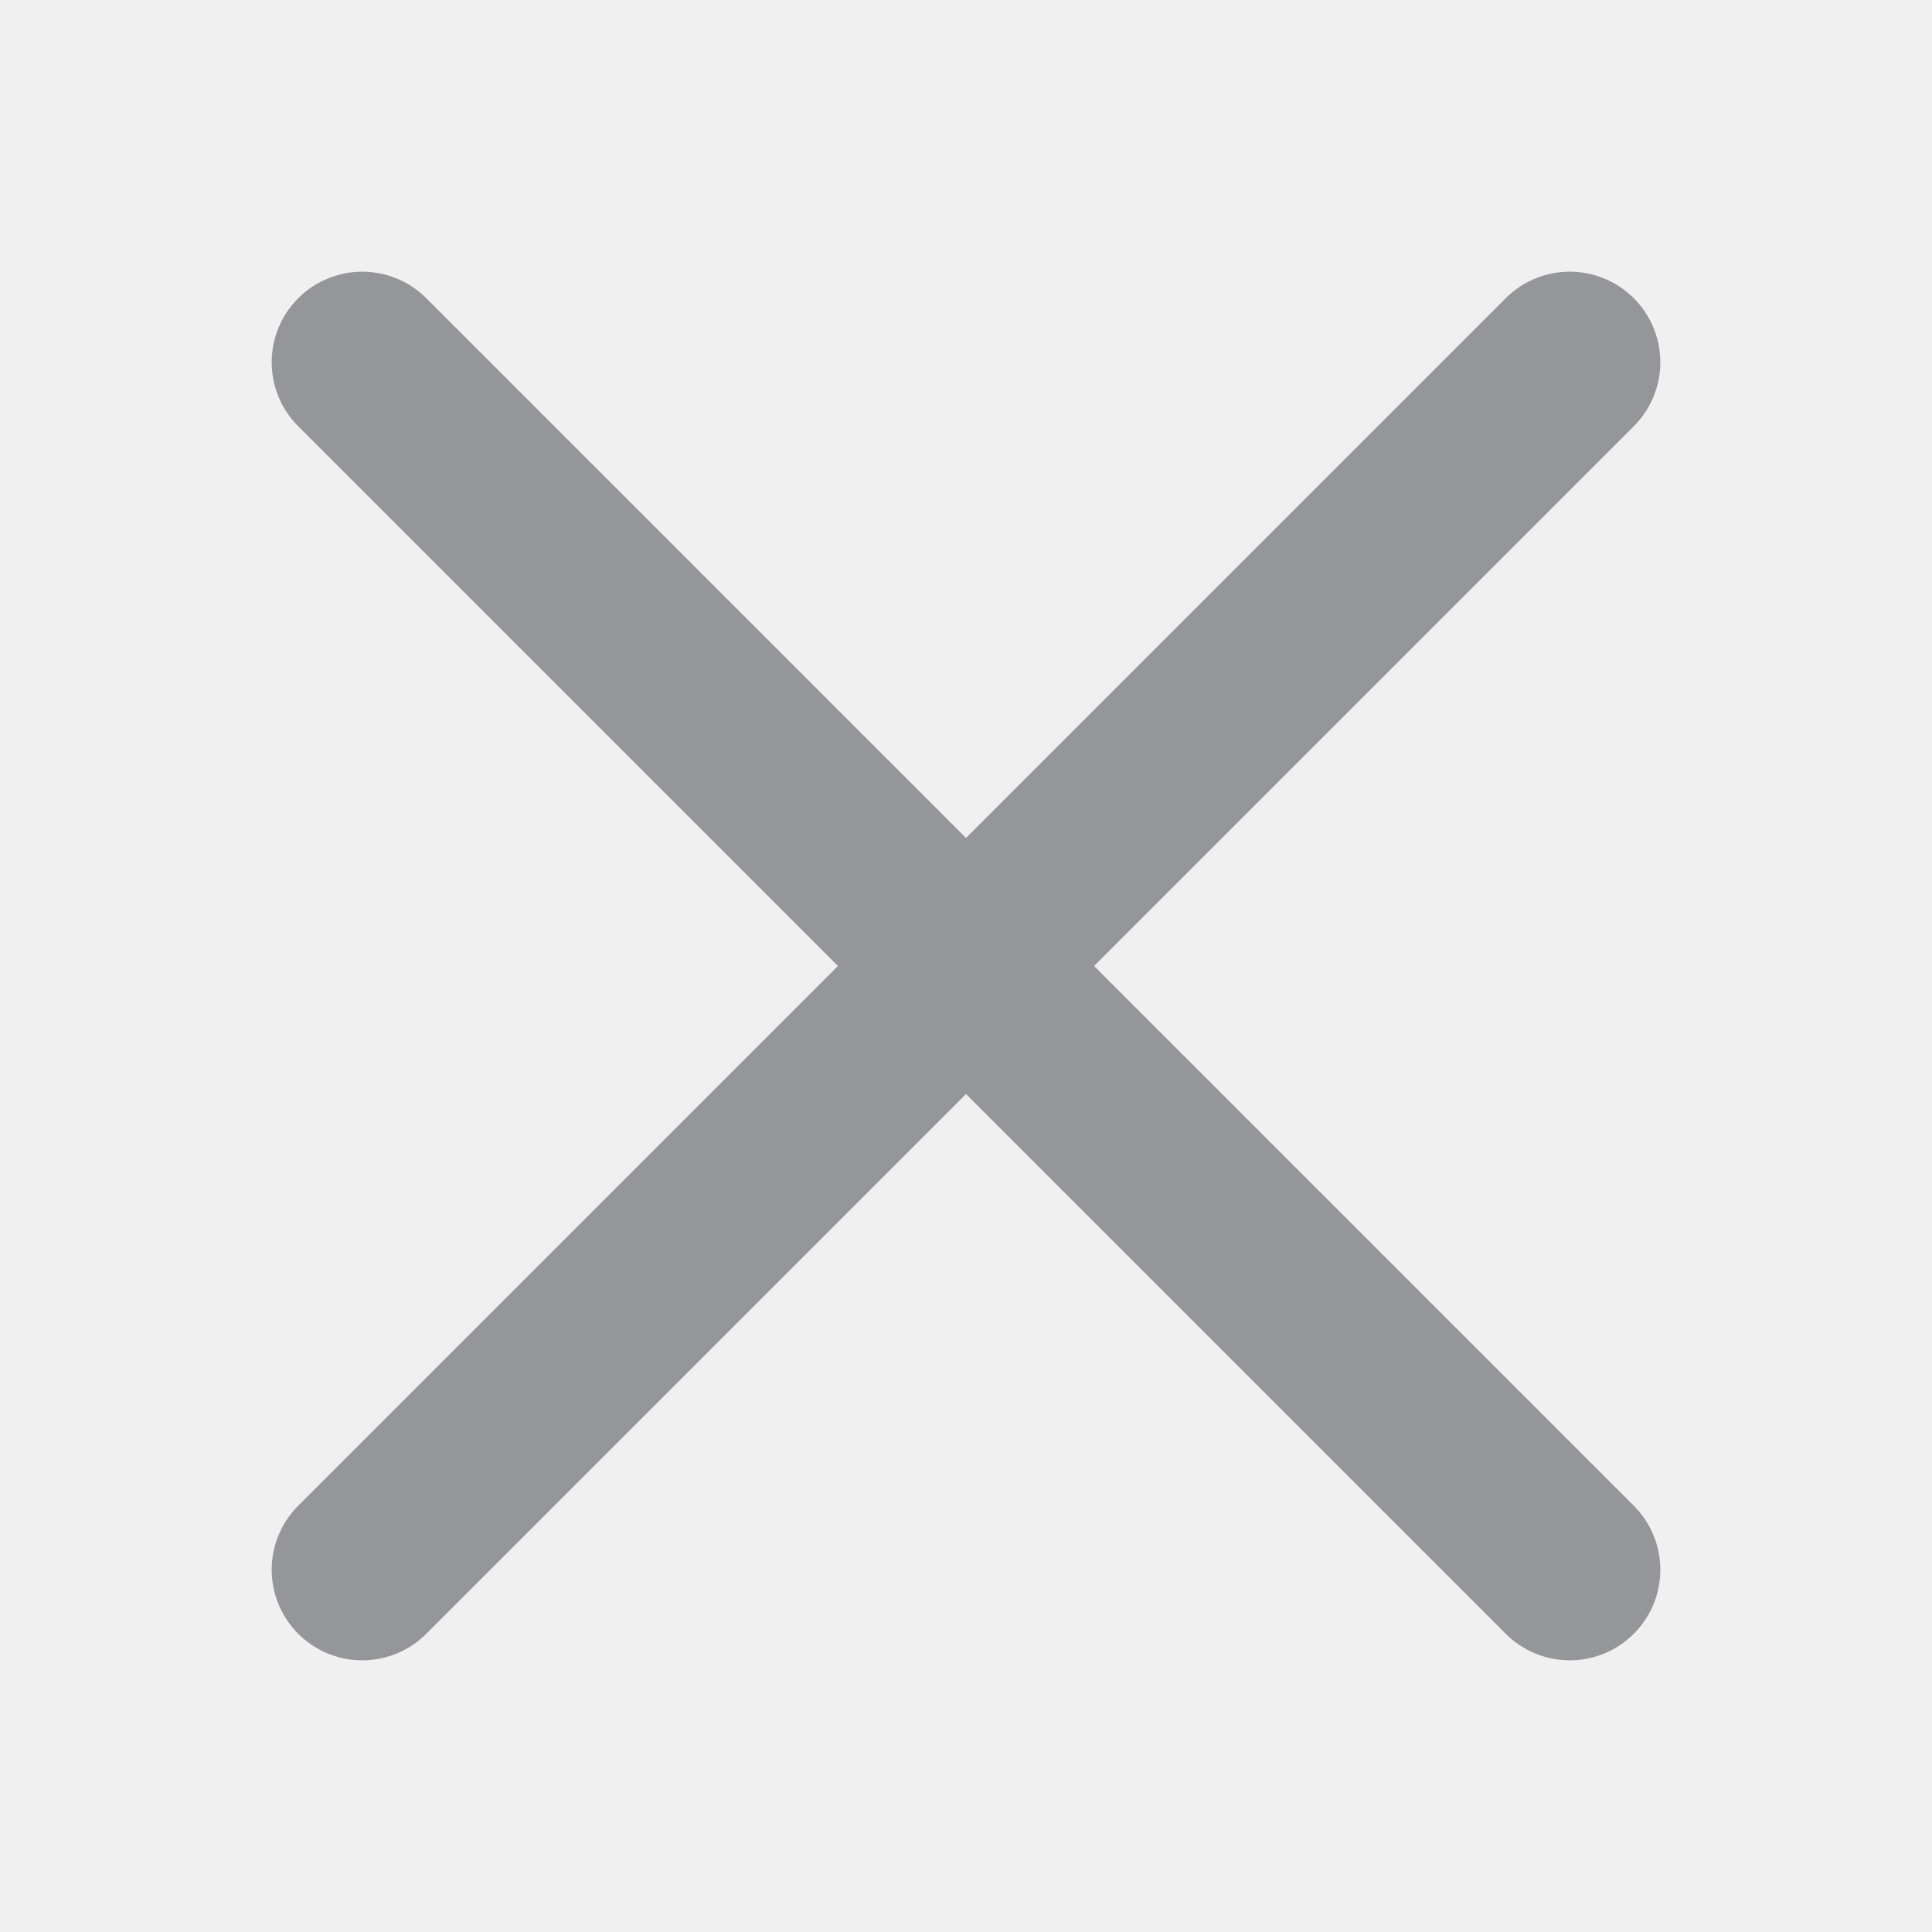
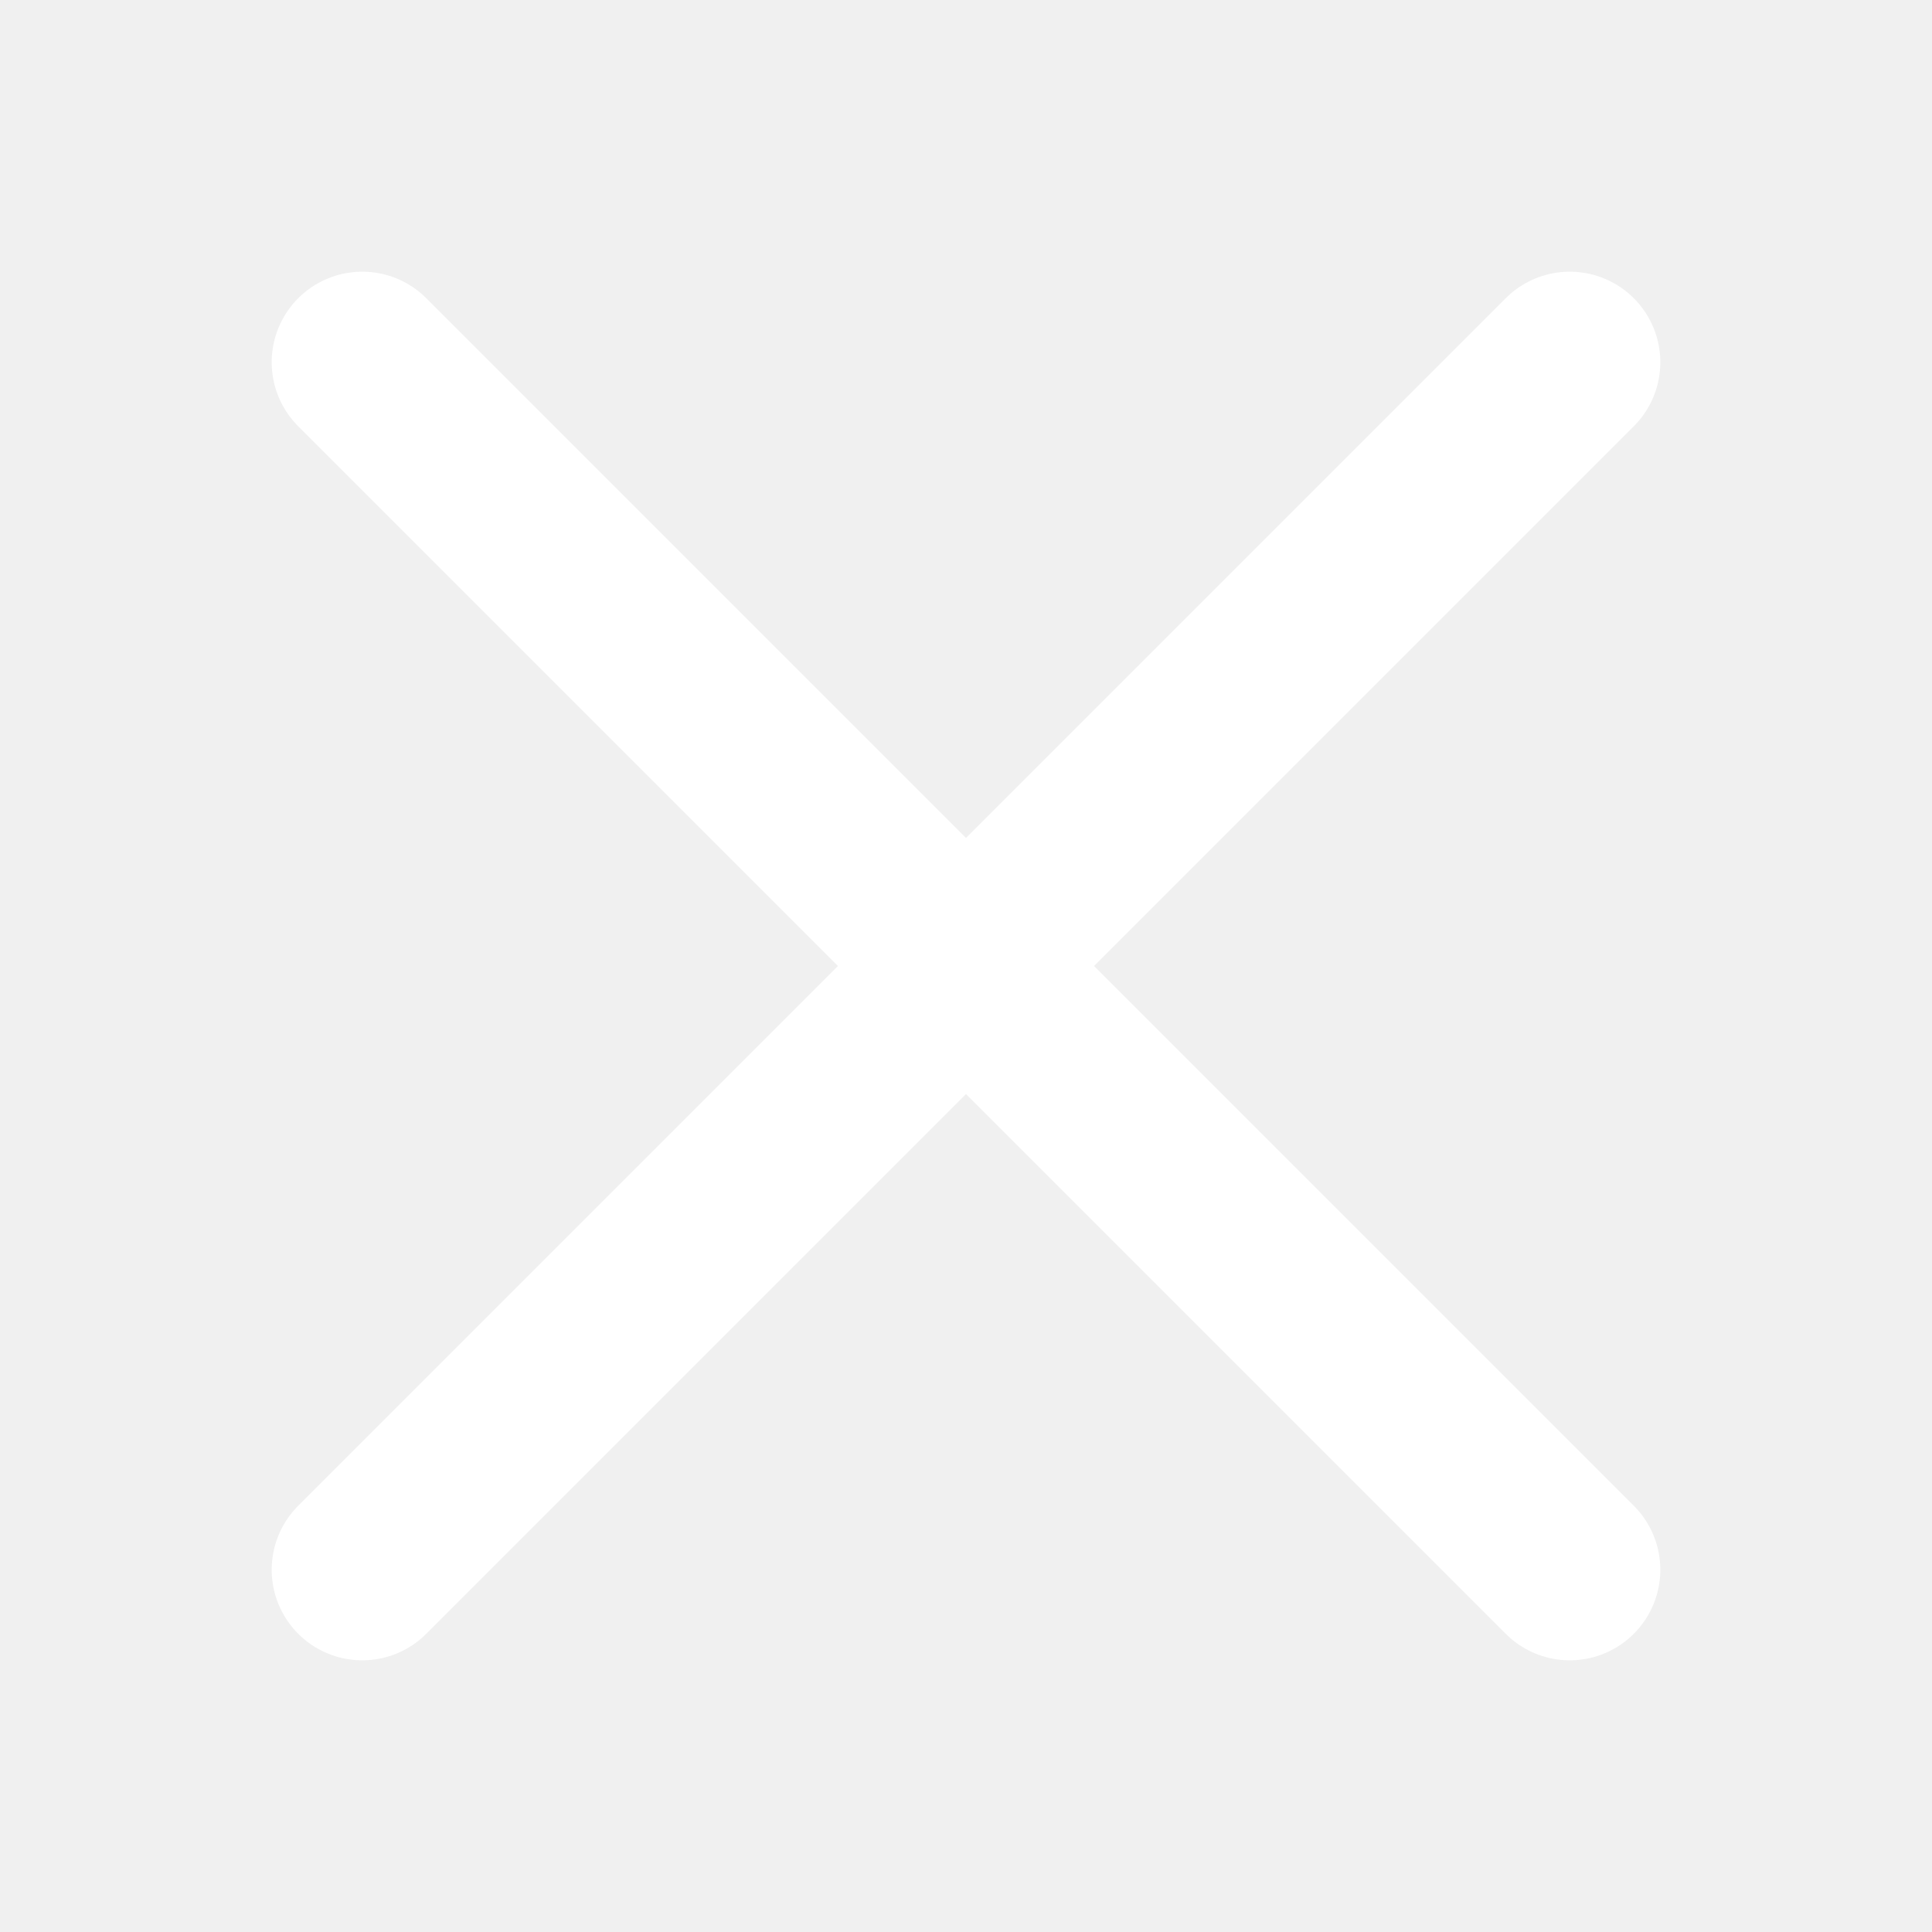
<svg xmlns="http://www.w3.org/2000/svg" viewBox="0 0 16 16" fill="none">
-   <line x1="3" y1="3" x2="13" y2="13" stroke="#949699" stroke-width="1.5" stroke-linecap="round" />
-   <line x1="13" y1="3" x2="3" y2="13" stroke="#949699" stroke-width="1.5" stroke-linecap="round" />
+   <line x1="3" y1="3" x2="13" y2="13" stroke="white" stroke-width="1.5" stroke-linecap="round" />
+   <line x1="13" y1="3" x2="3" y2="13" stroke="white" stroke-width="1.5" stroke-linecap="round" />
</svg>
